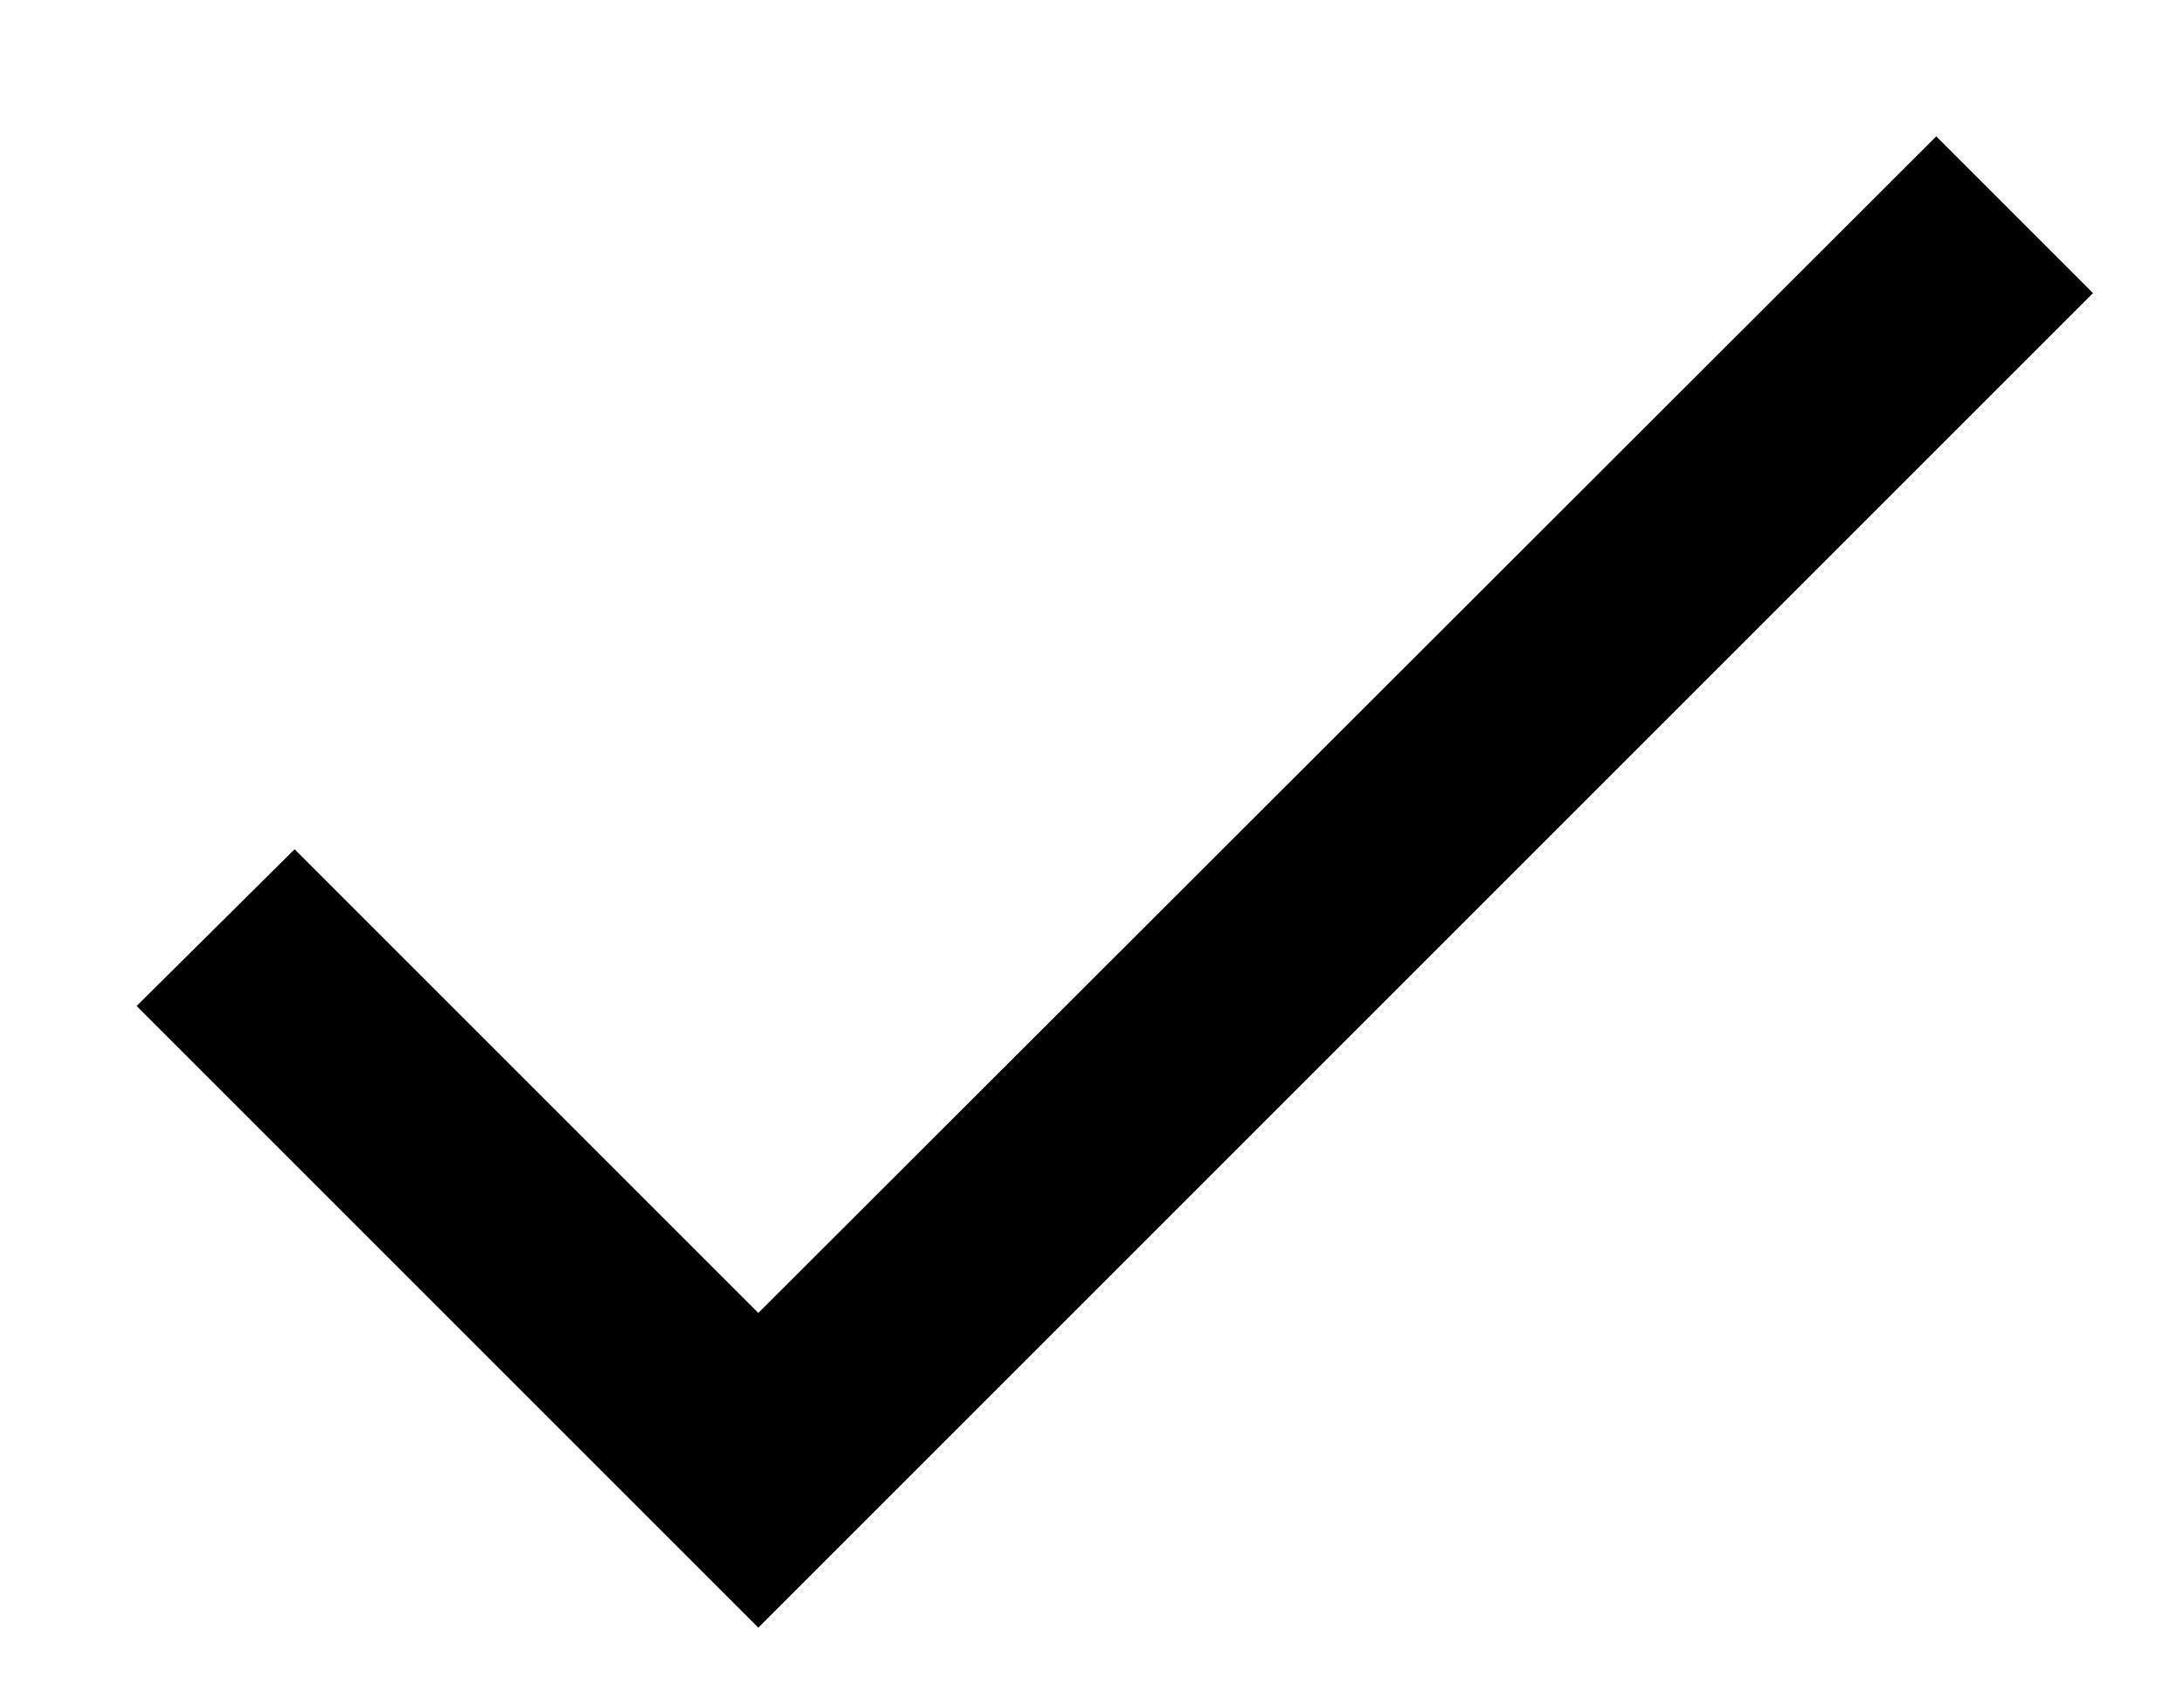
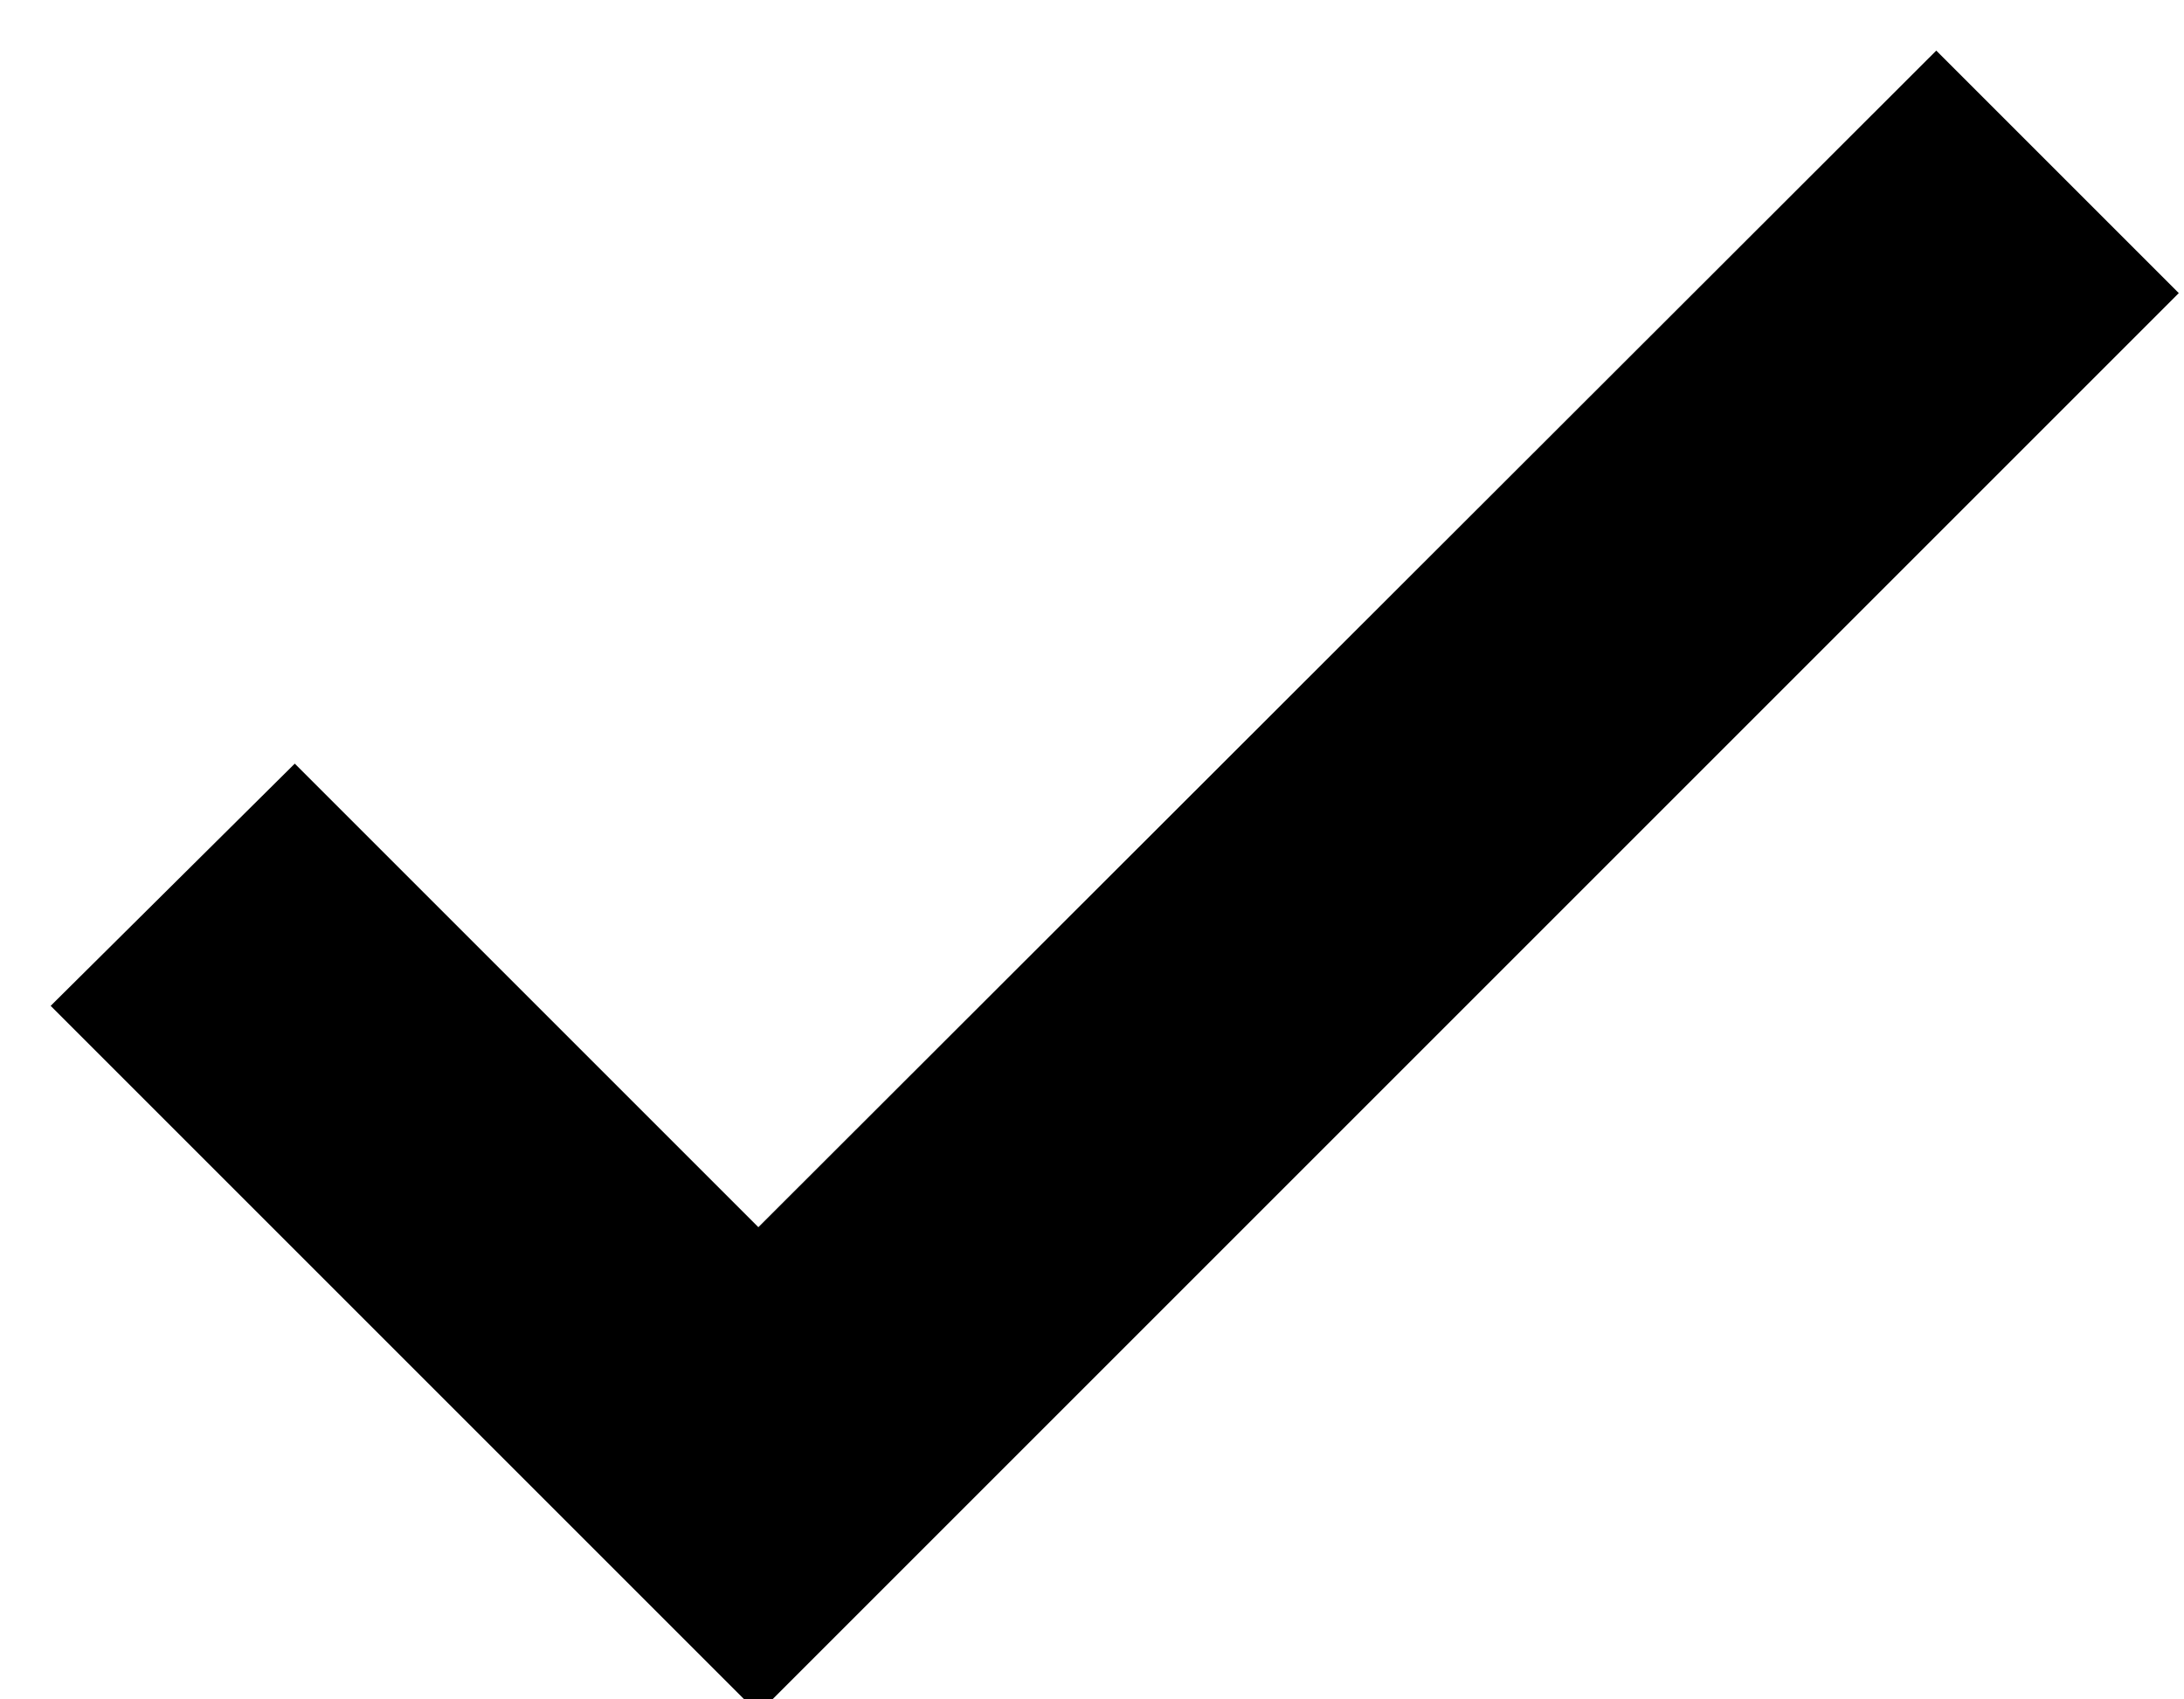
<svg xmlns="http://www.w3.org/2000/svg" width="9" height="7" viewBox="0 0 9 7" fill="none">
-   <path d="M3.125 5.411L1.214 3.5L0.563 4.146L3.125 6.708L8.625 1.208L7.979 0.562L3.125 5.411Z" fill="currentColor" />
+   <path stroke="currentColor" stroke-width="0.5" d="M3.125 5.411L1.214 3.5L0.563 4.146L3.125 6.708L8.625 1.208L7.979 0.562L3.125 5.411Z" fill="currentColor" />
</svg>
